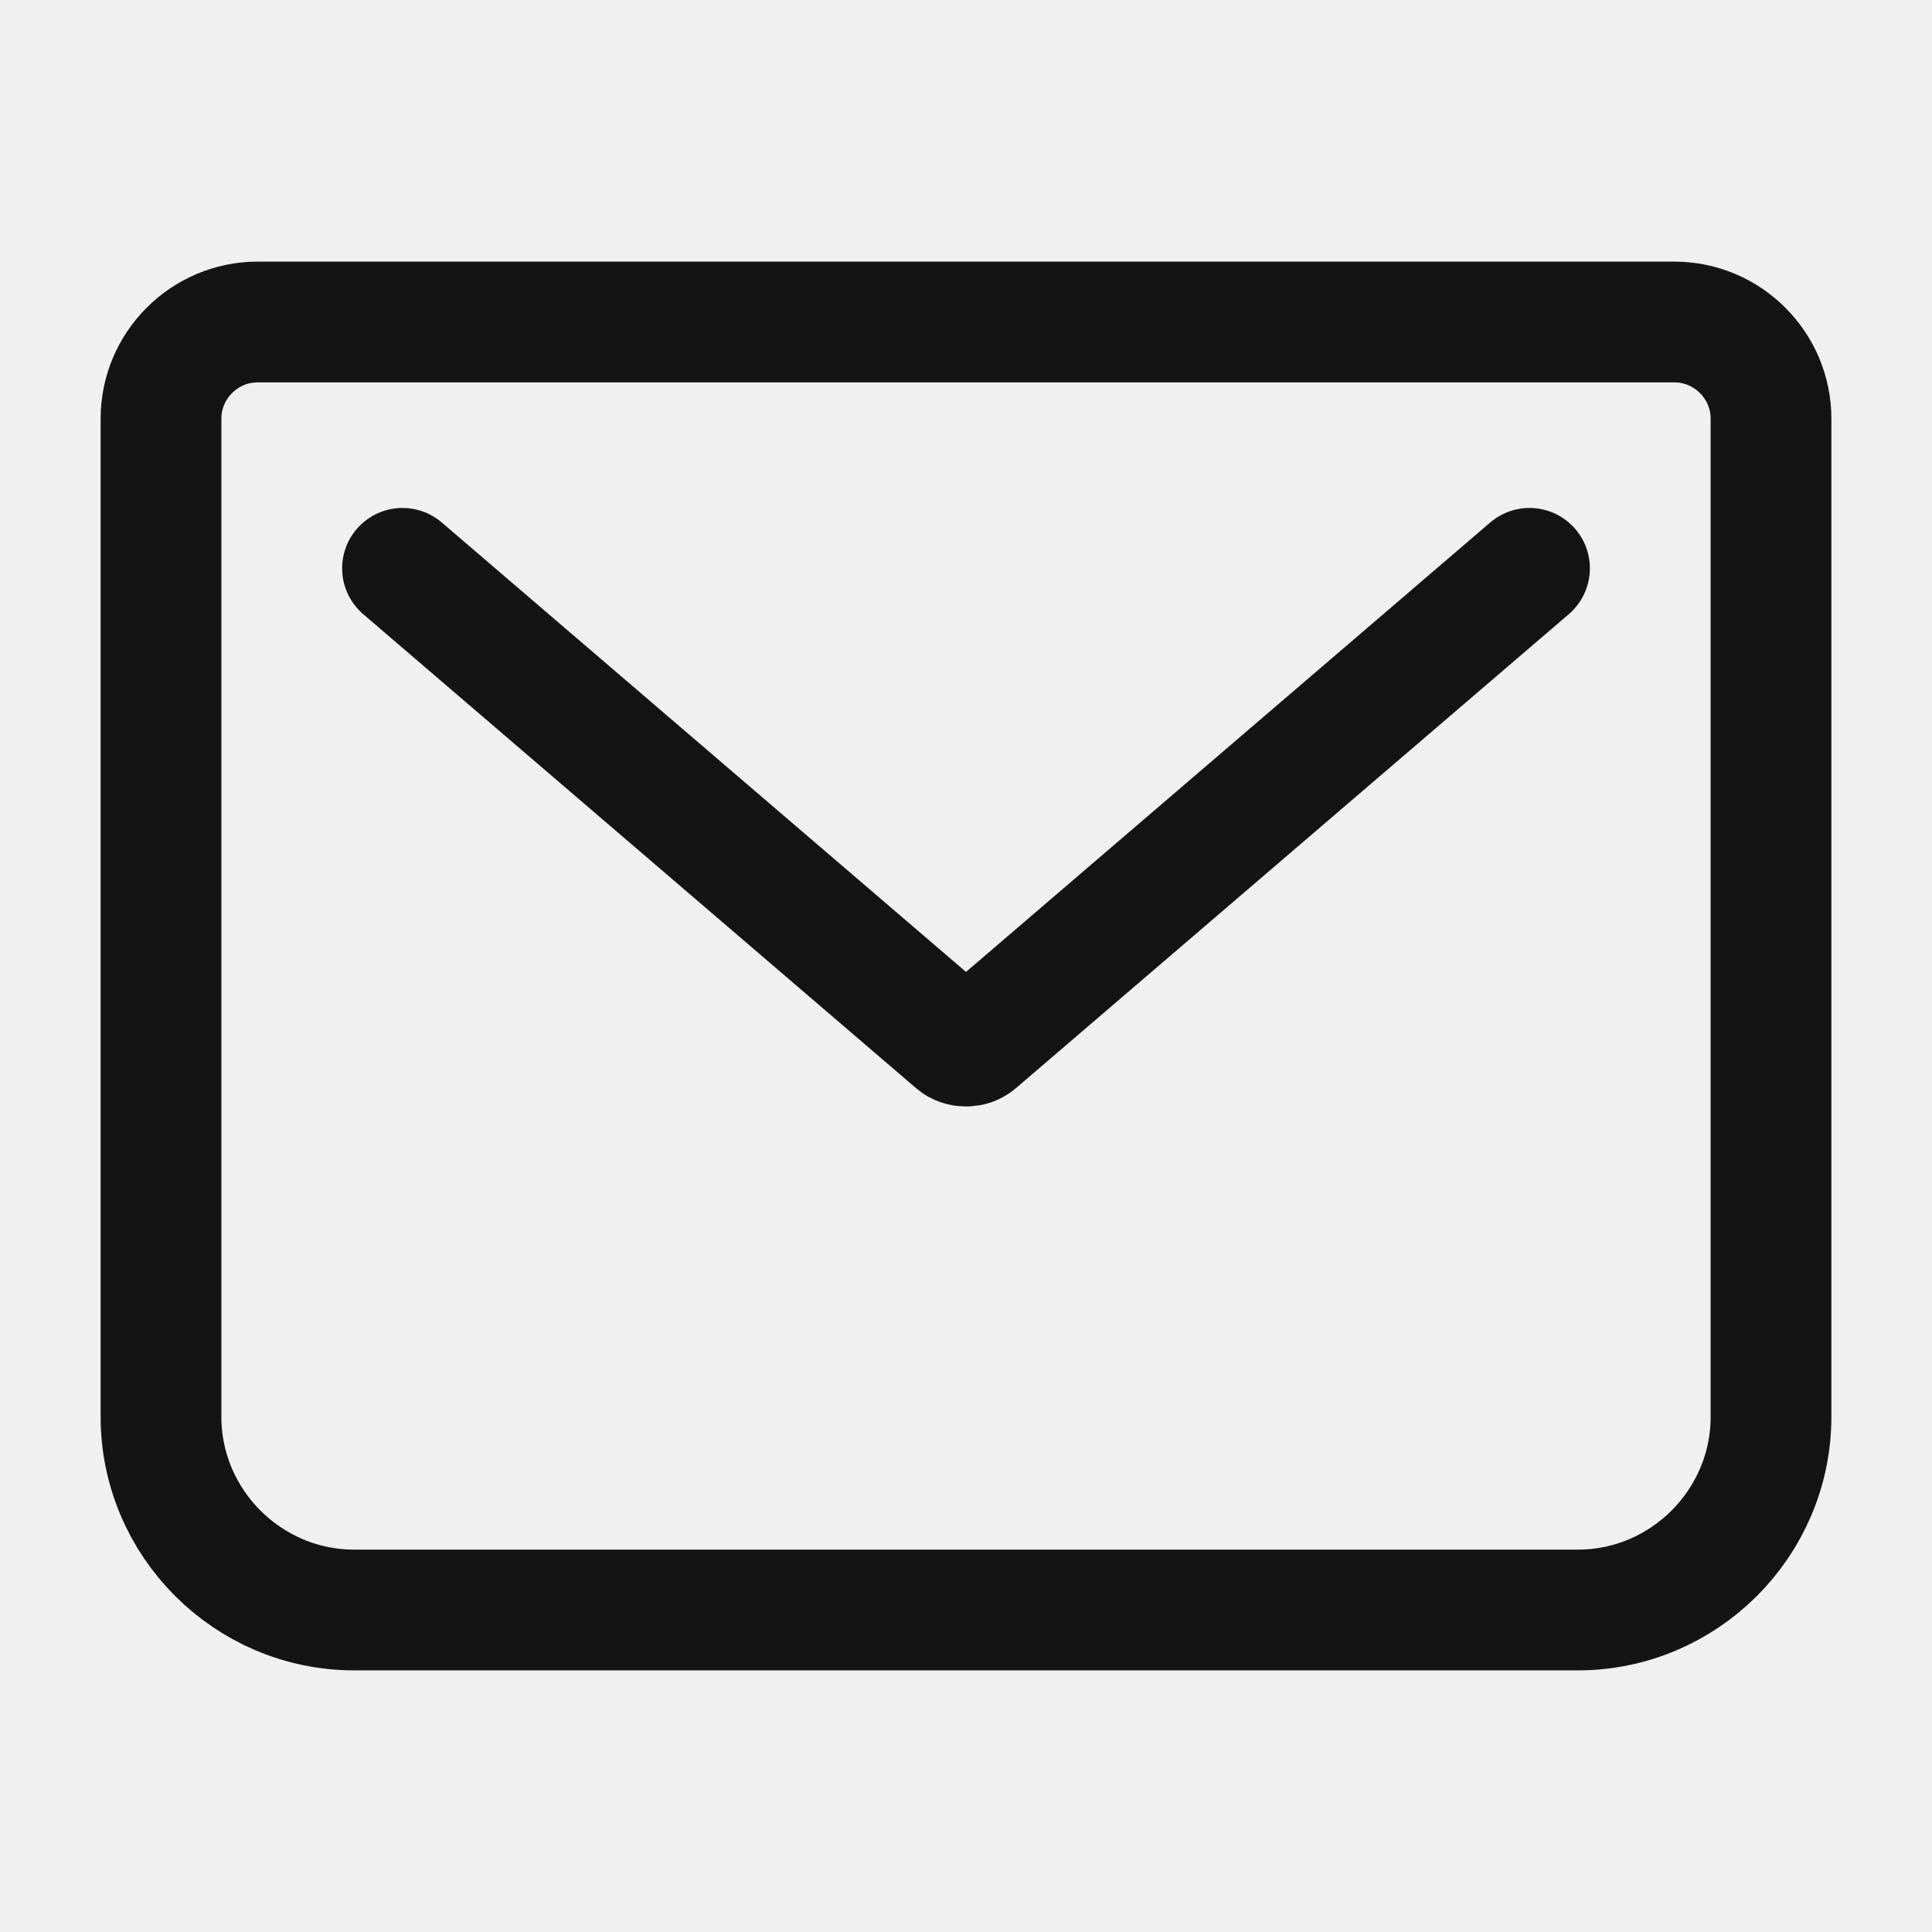
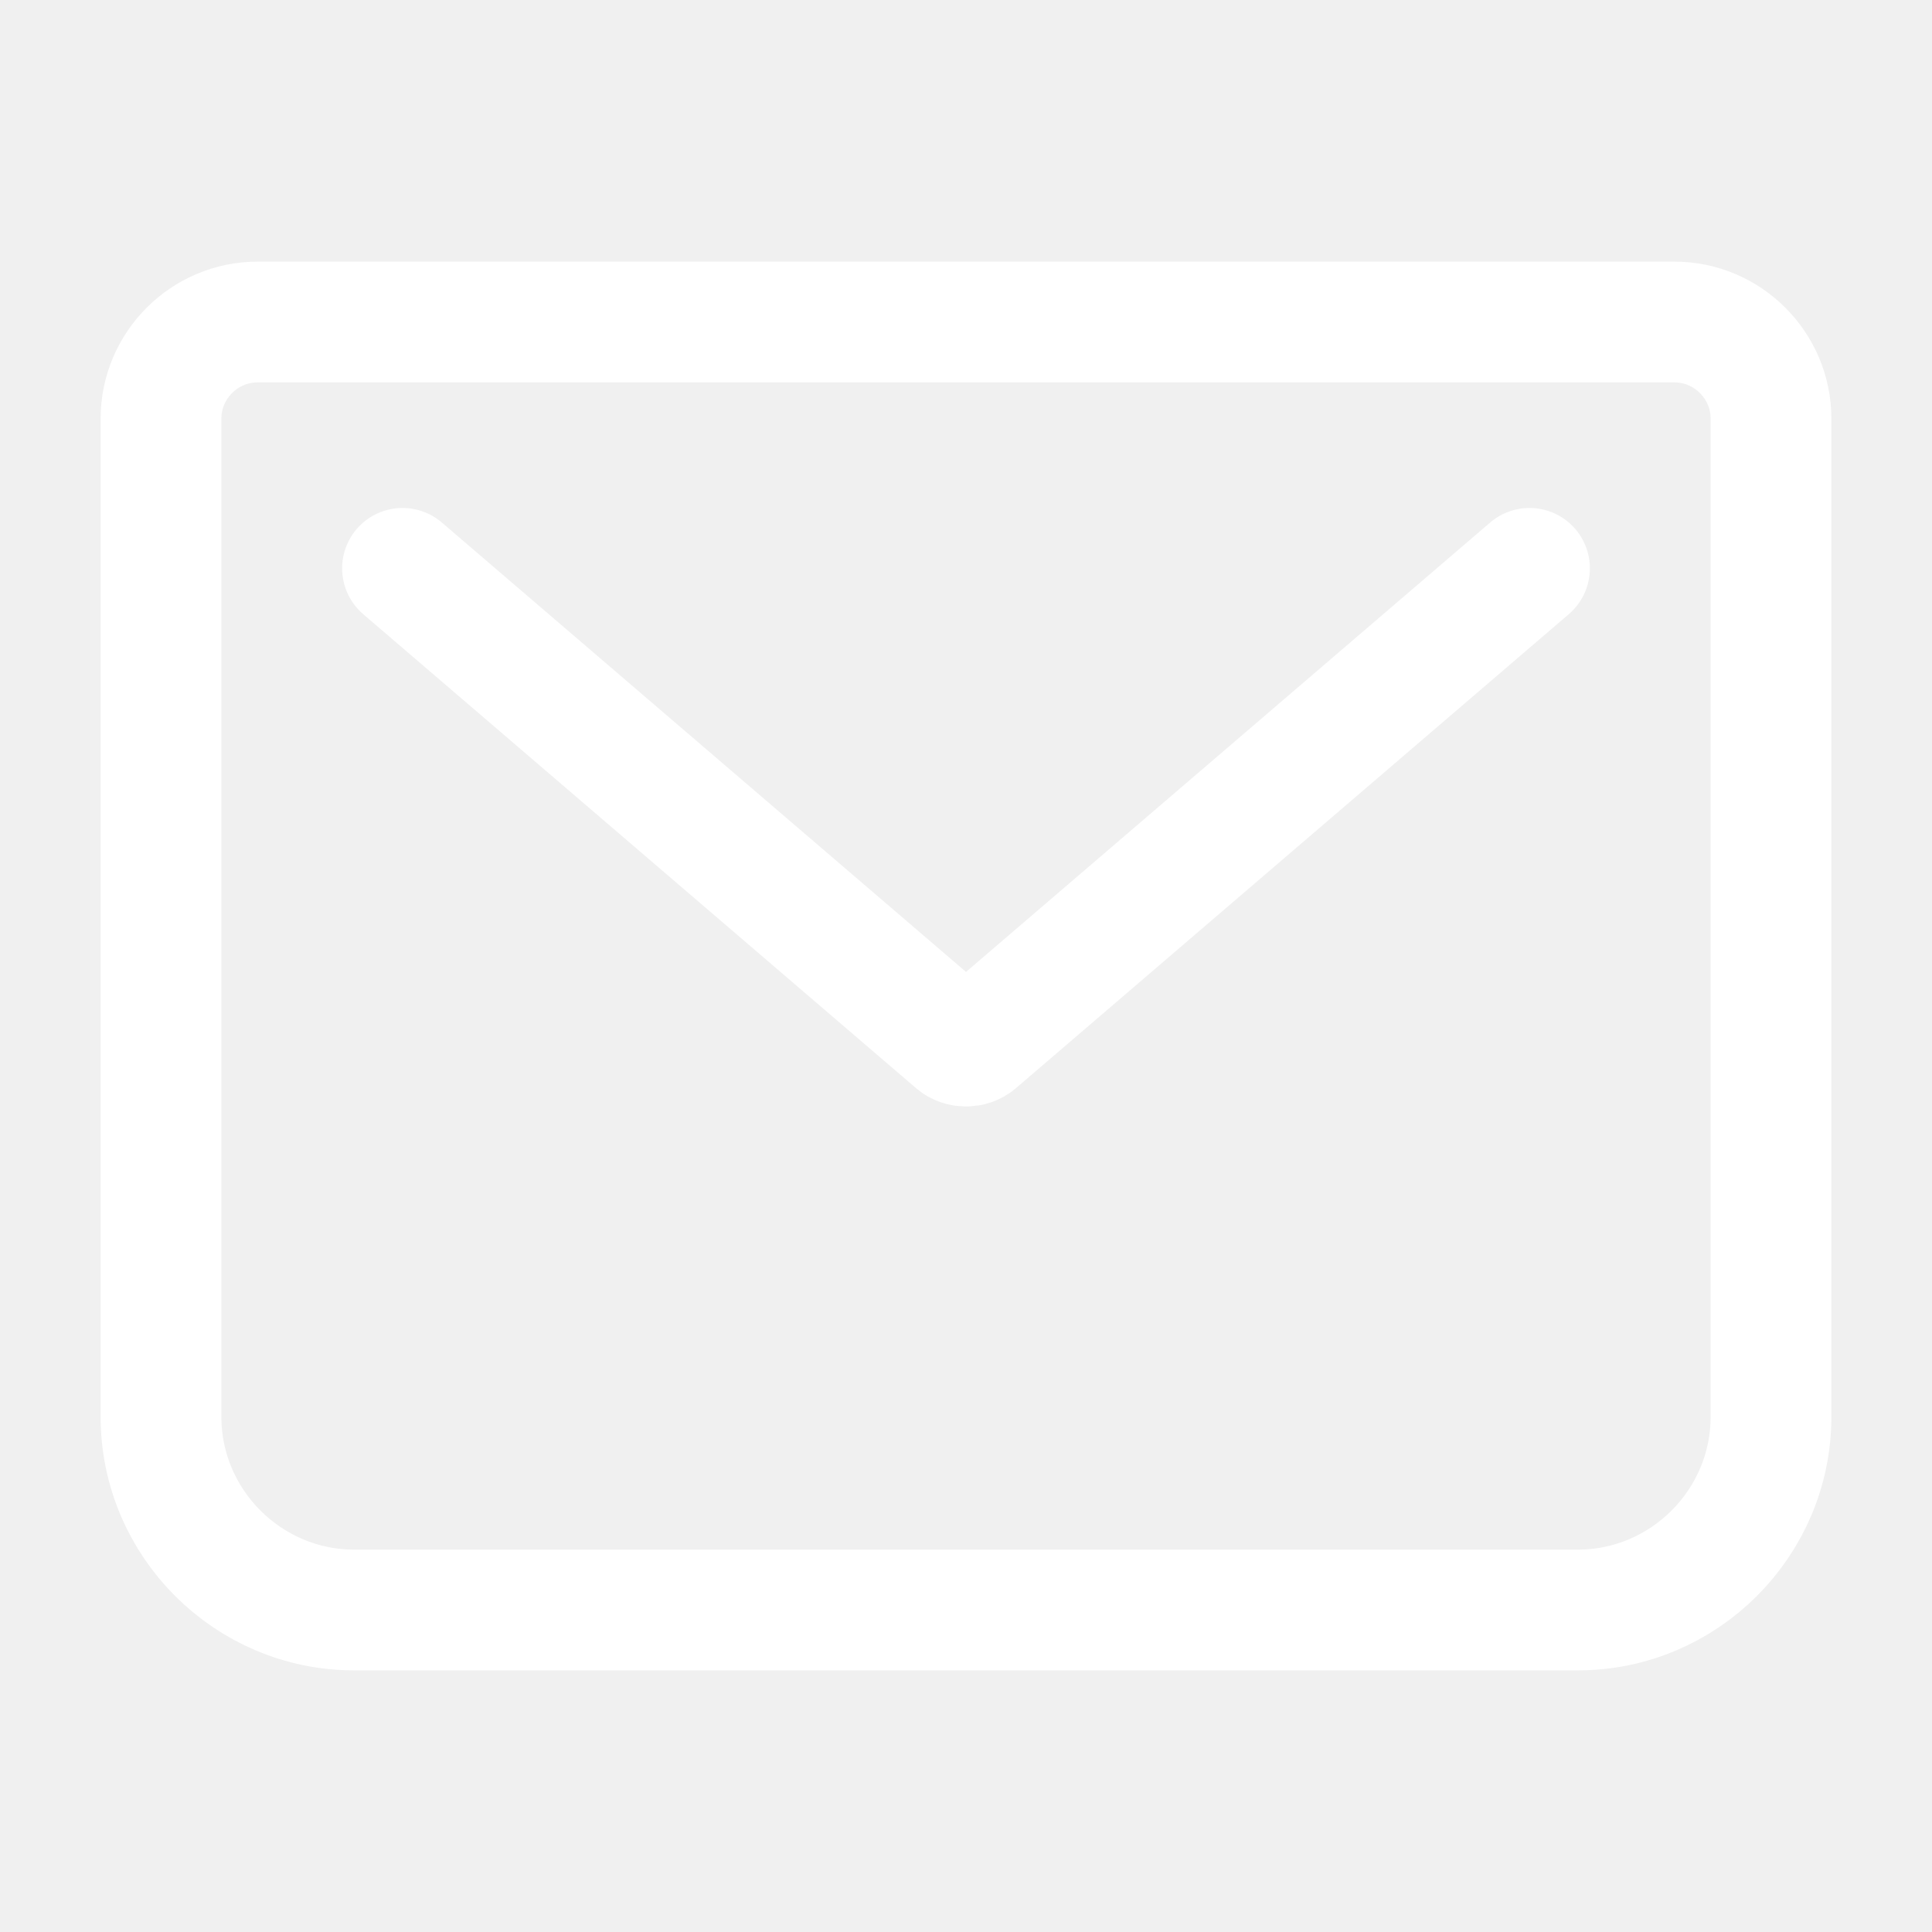
<svg xmlns="http://www.w3.org/2000/svg" width="48" height="48" viewBox="0 0 48 48" fill="none">
-   <path d="M10 14.12L23.74 25.9C23.88 26.02 24.12 26.02 24.26 25.9L38 14.12M6.4 8H41.6C42.92 8 44 9.08 44 10.4V35.2C44 37.84 41.84 40 39.2 40H8.8C6.16 40 4 37.84 4 35.2V10.4C4 9.08 5.08 8 6.4 8Z" stroke="#141414" stroke-width="3" stroke-linecap="round" stroke-linejoin="round" />
+   <path d="M10 14.12L23.74 25.9C23.88 26.02 24.12 26.02 24.26 25.9L38 14.12M6.4 8H41.6C42.92 8 44 9.08 44 10.4V35.2C44 37.84 41.84 40 39.2 40H8.8C6.16 40 4 37.84 4 35.2V10.4C4 9.08 5.08 8 6.4 8Z" stroke="#ffffff" stroke-width="3" stroke-linecap="round" stroke-linejoin="round" />
</svg>
